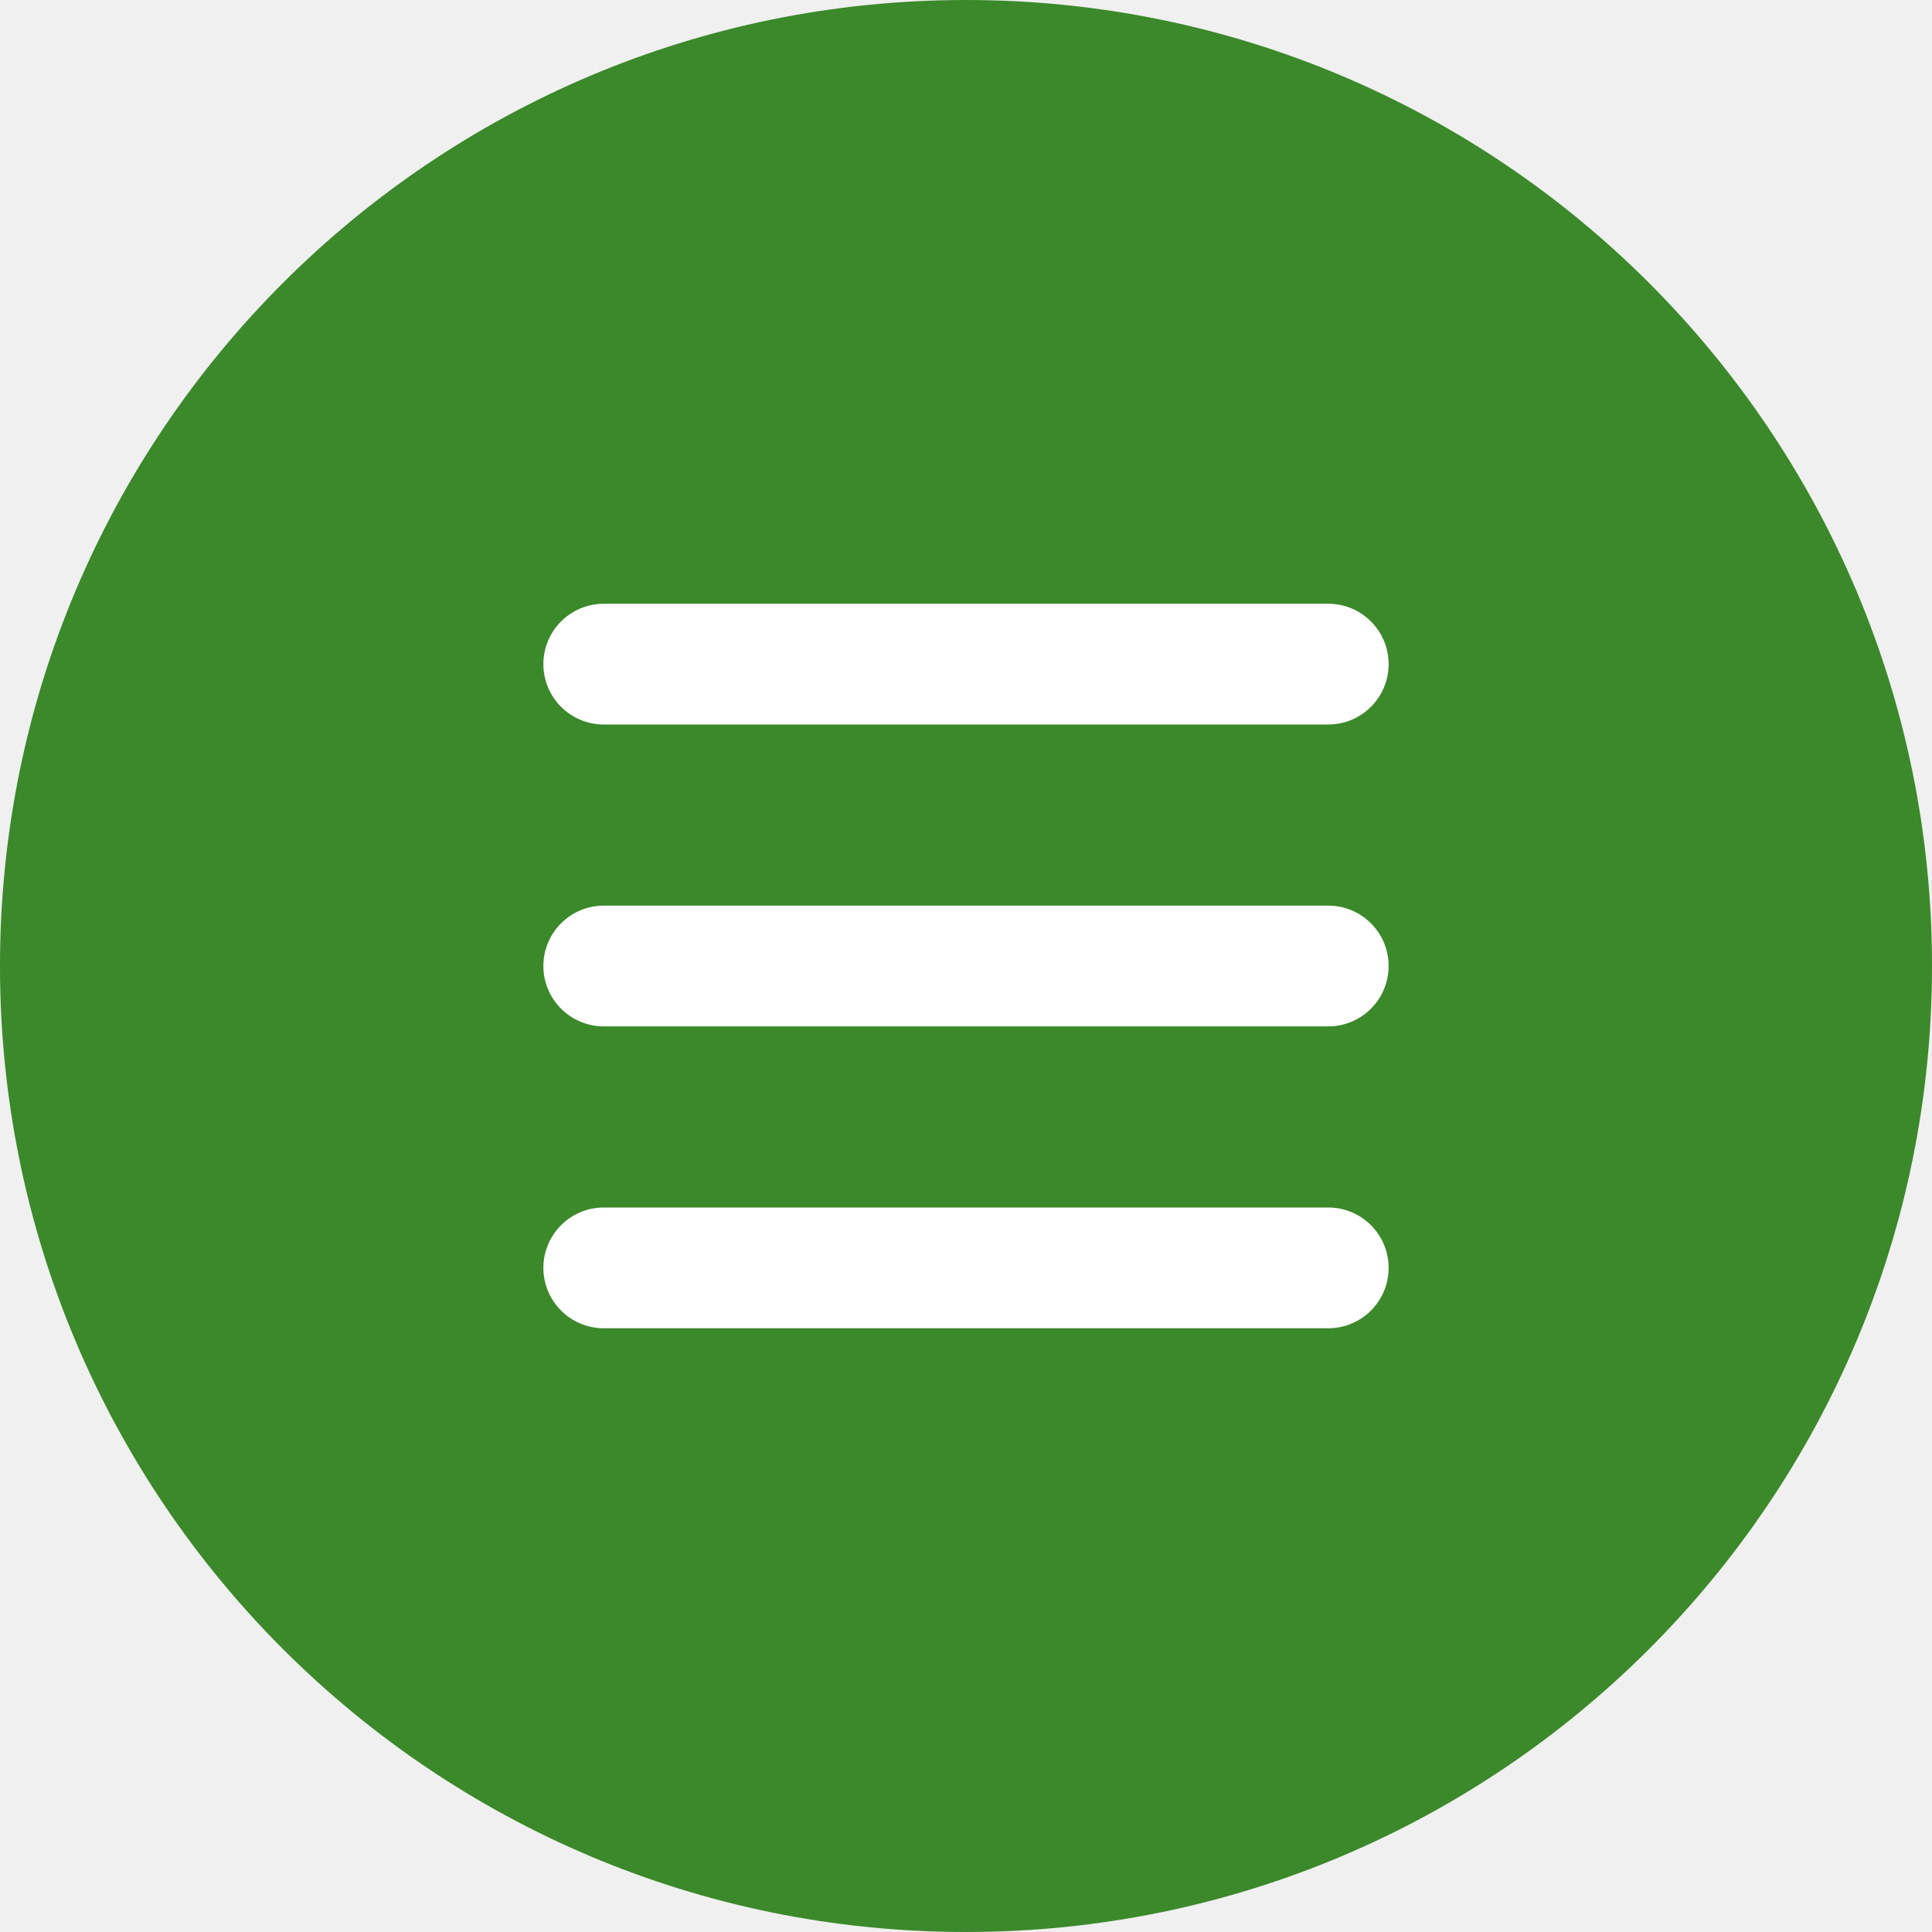
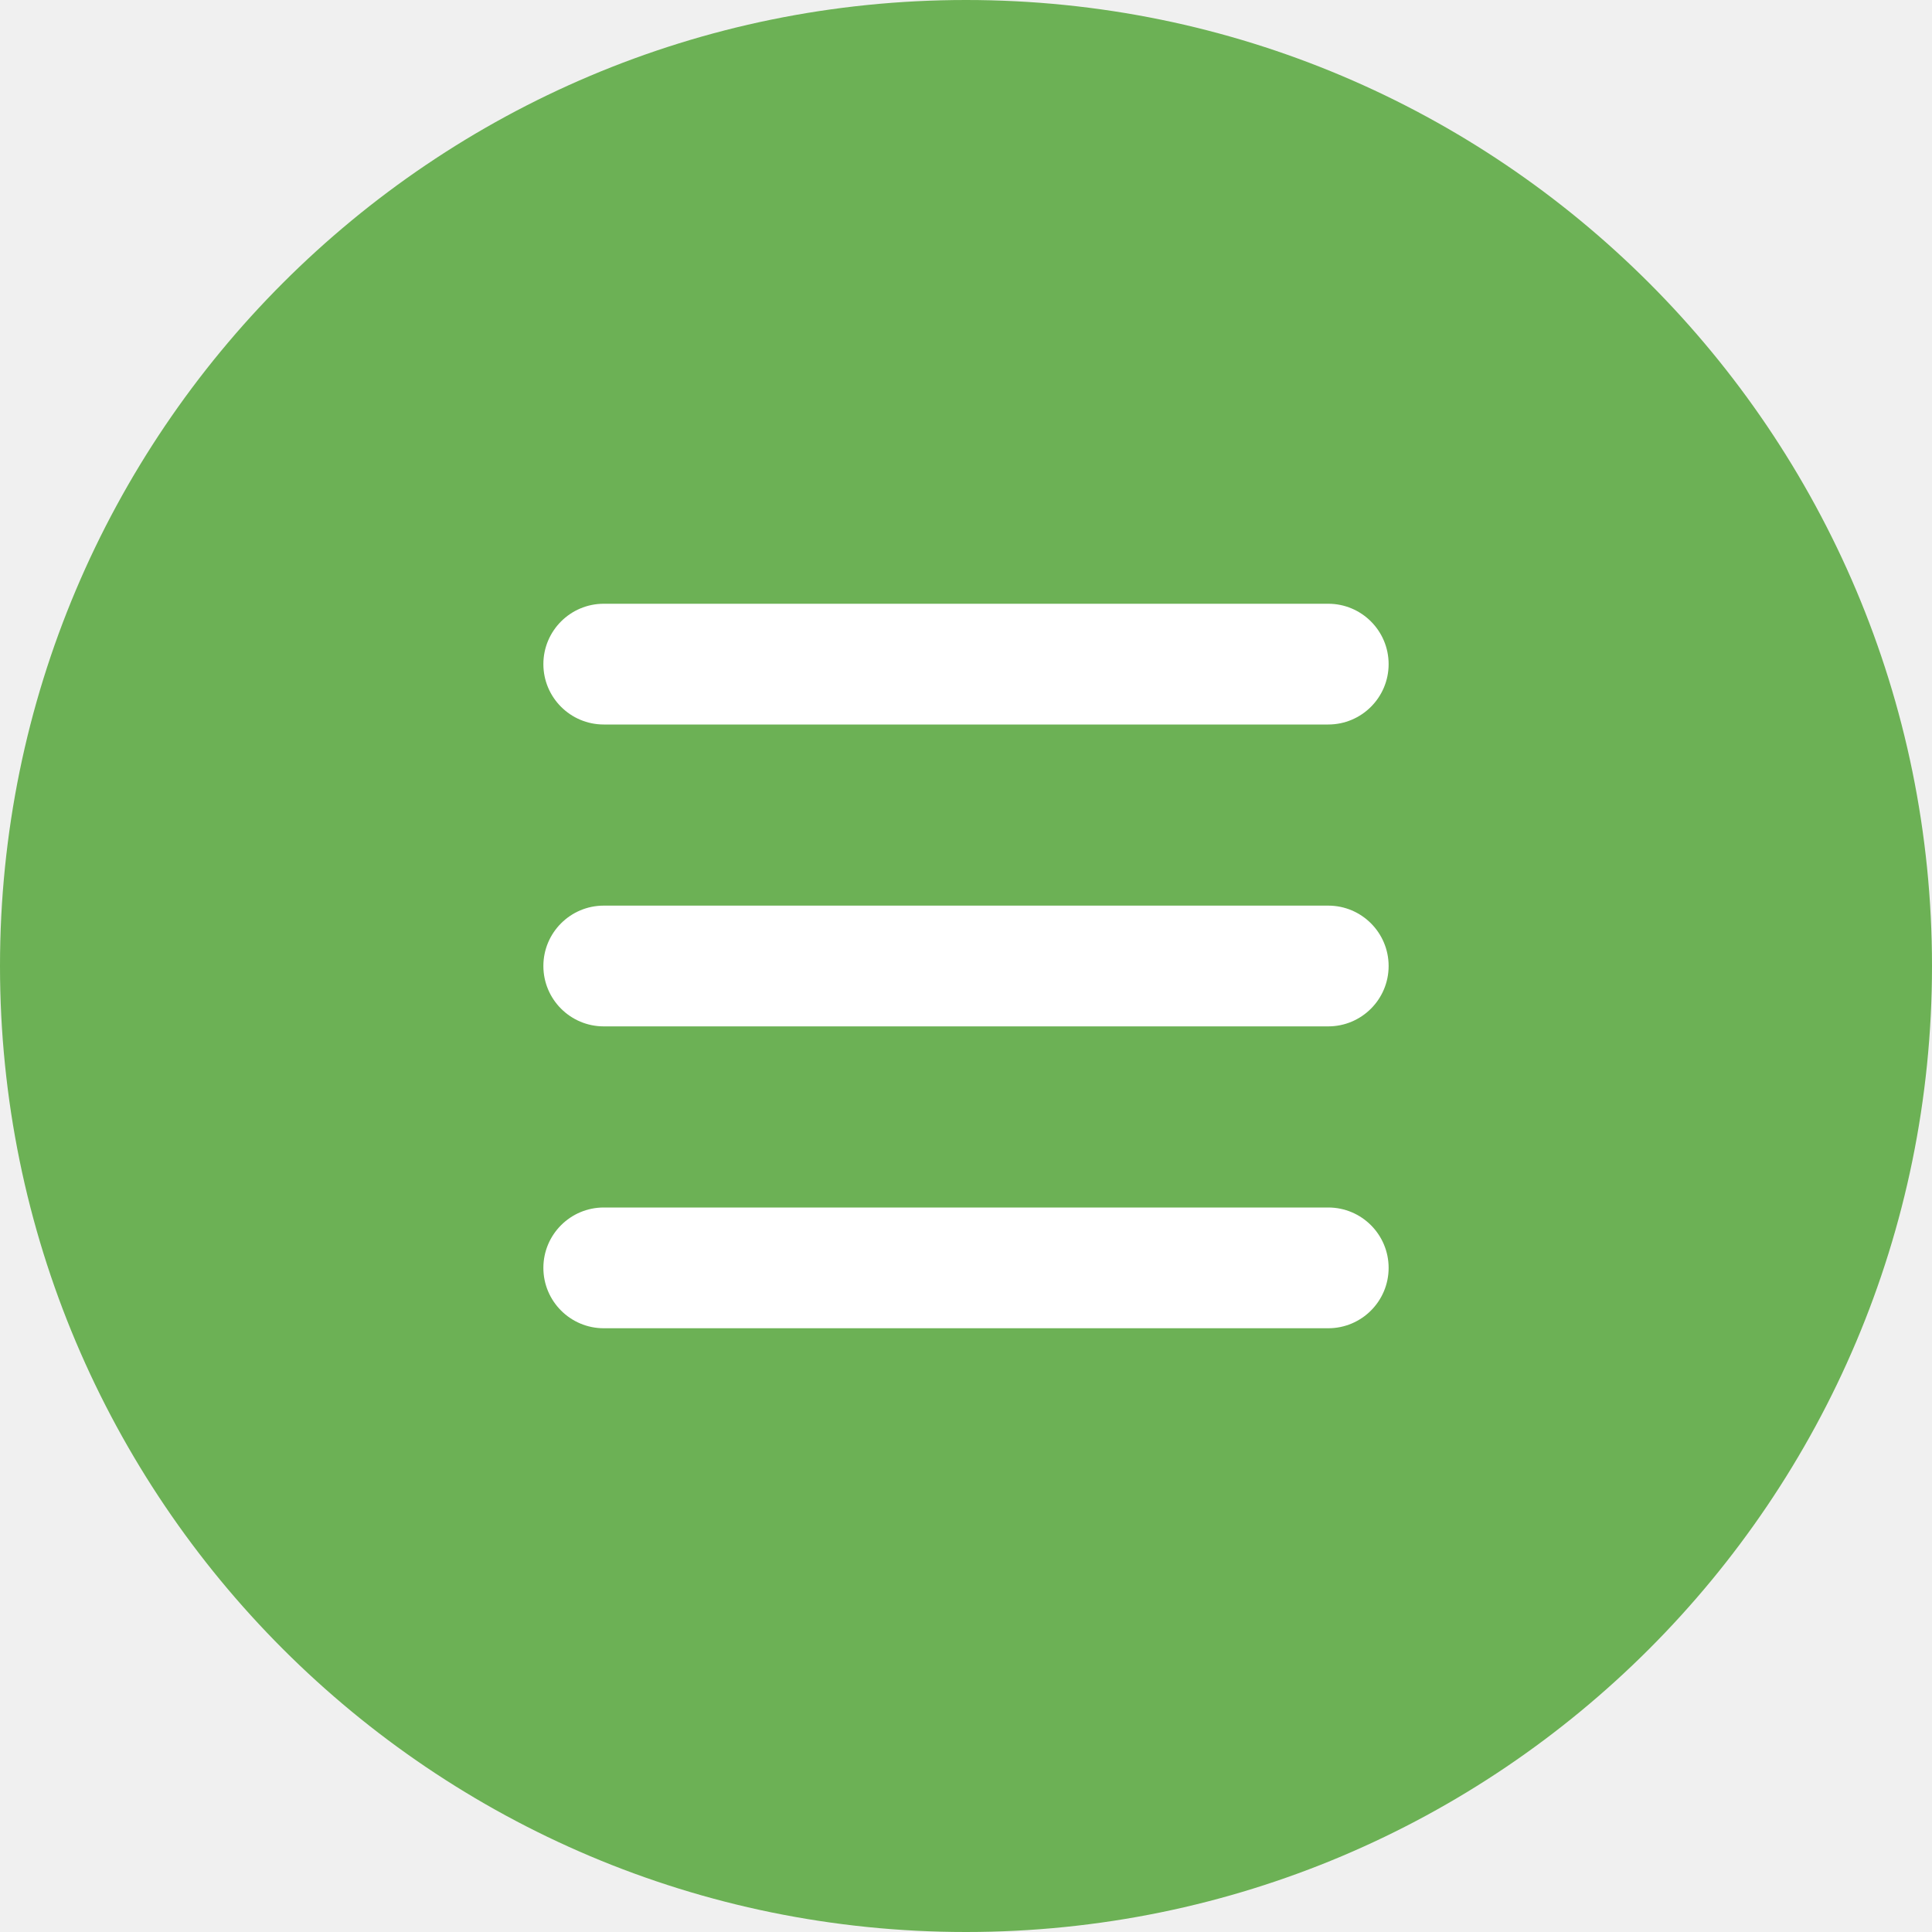
<svg xmlns="http://www.w3.org/2000/svg" width="32" height="32" viewBox="0 0 32 32" fill="none">
-   <circle cx="16" cy="16" r="16" fill="#3B892A" />
+   <circle cx="16" cy="16" r="16" fill="#6CB155" />
  <path fill-rule="evenodd" clip-rule="evenodd" d="M9 11C9 10.448 9.448 10 10 10H22C22.552 10 23 10.448 23 11C23 11.552 22.552 12 22 12H10C9.448 12 9 11.552 9 11ZM9 16C9 15.448 9.448 15 10 15H22C22.552 15 23 15.448 23 16C23 16.552 22.552 17 22 17H10C9.448 17 9 16.552 9 16ZM10 20C9.448 20 9 20.448 9 21C9 21.552 9.448 22 10 22H22C22.552 22 23 21.552 23 21C23 20.448 22.552 20 22 20H10Z" fill="white" />
</svg>
